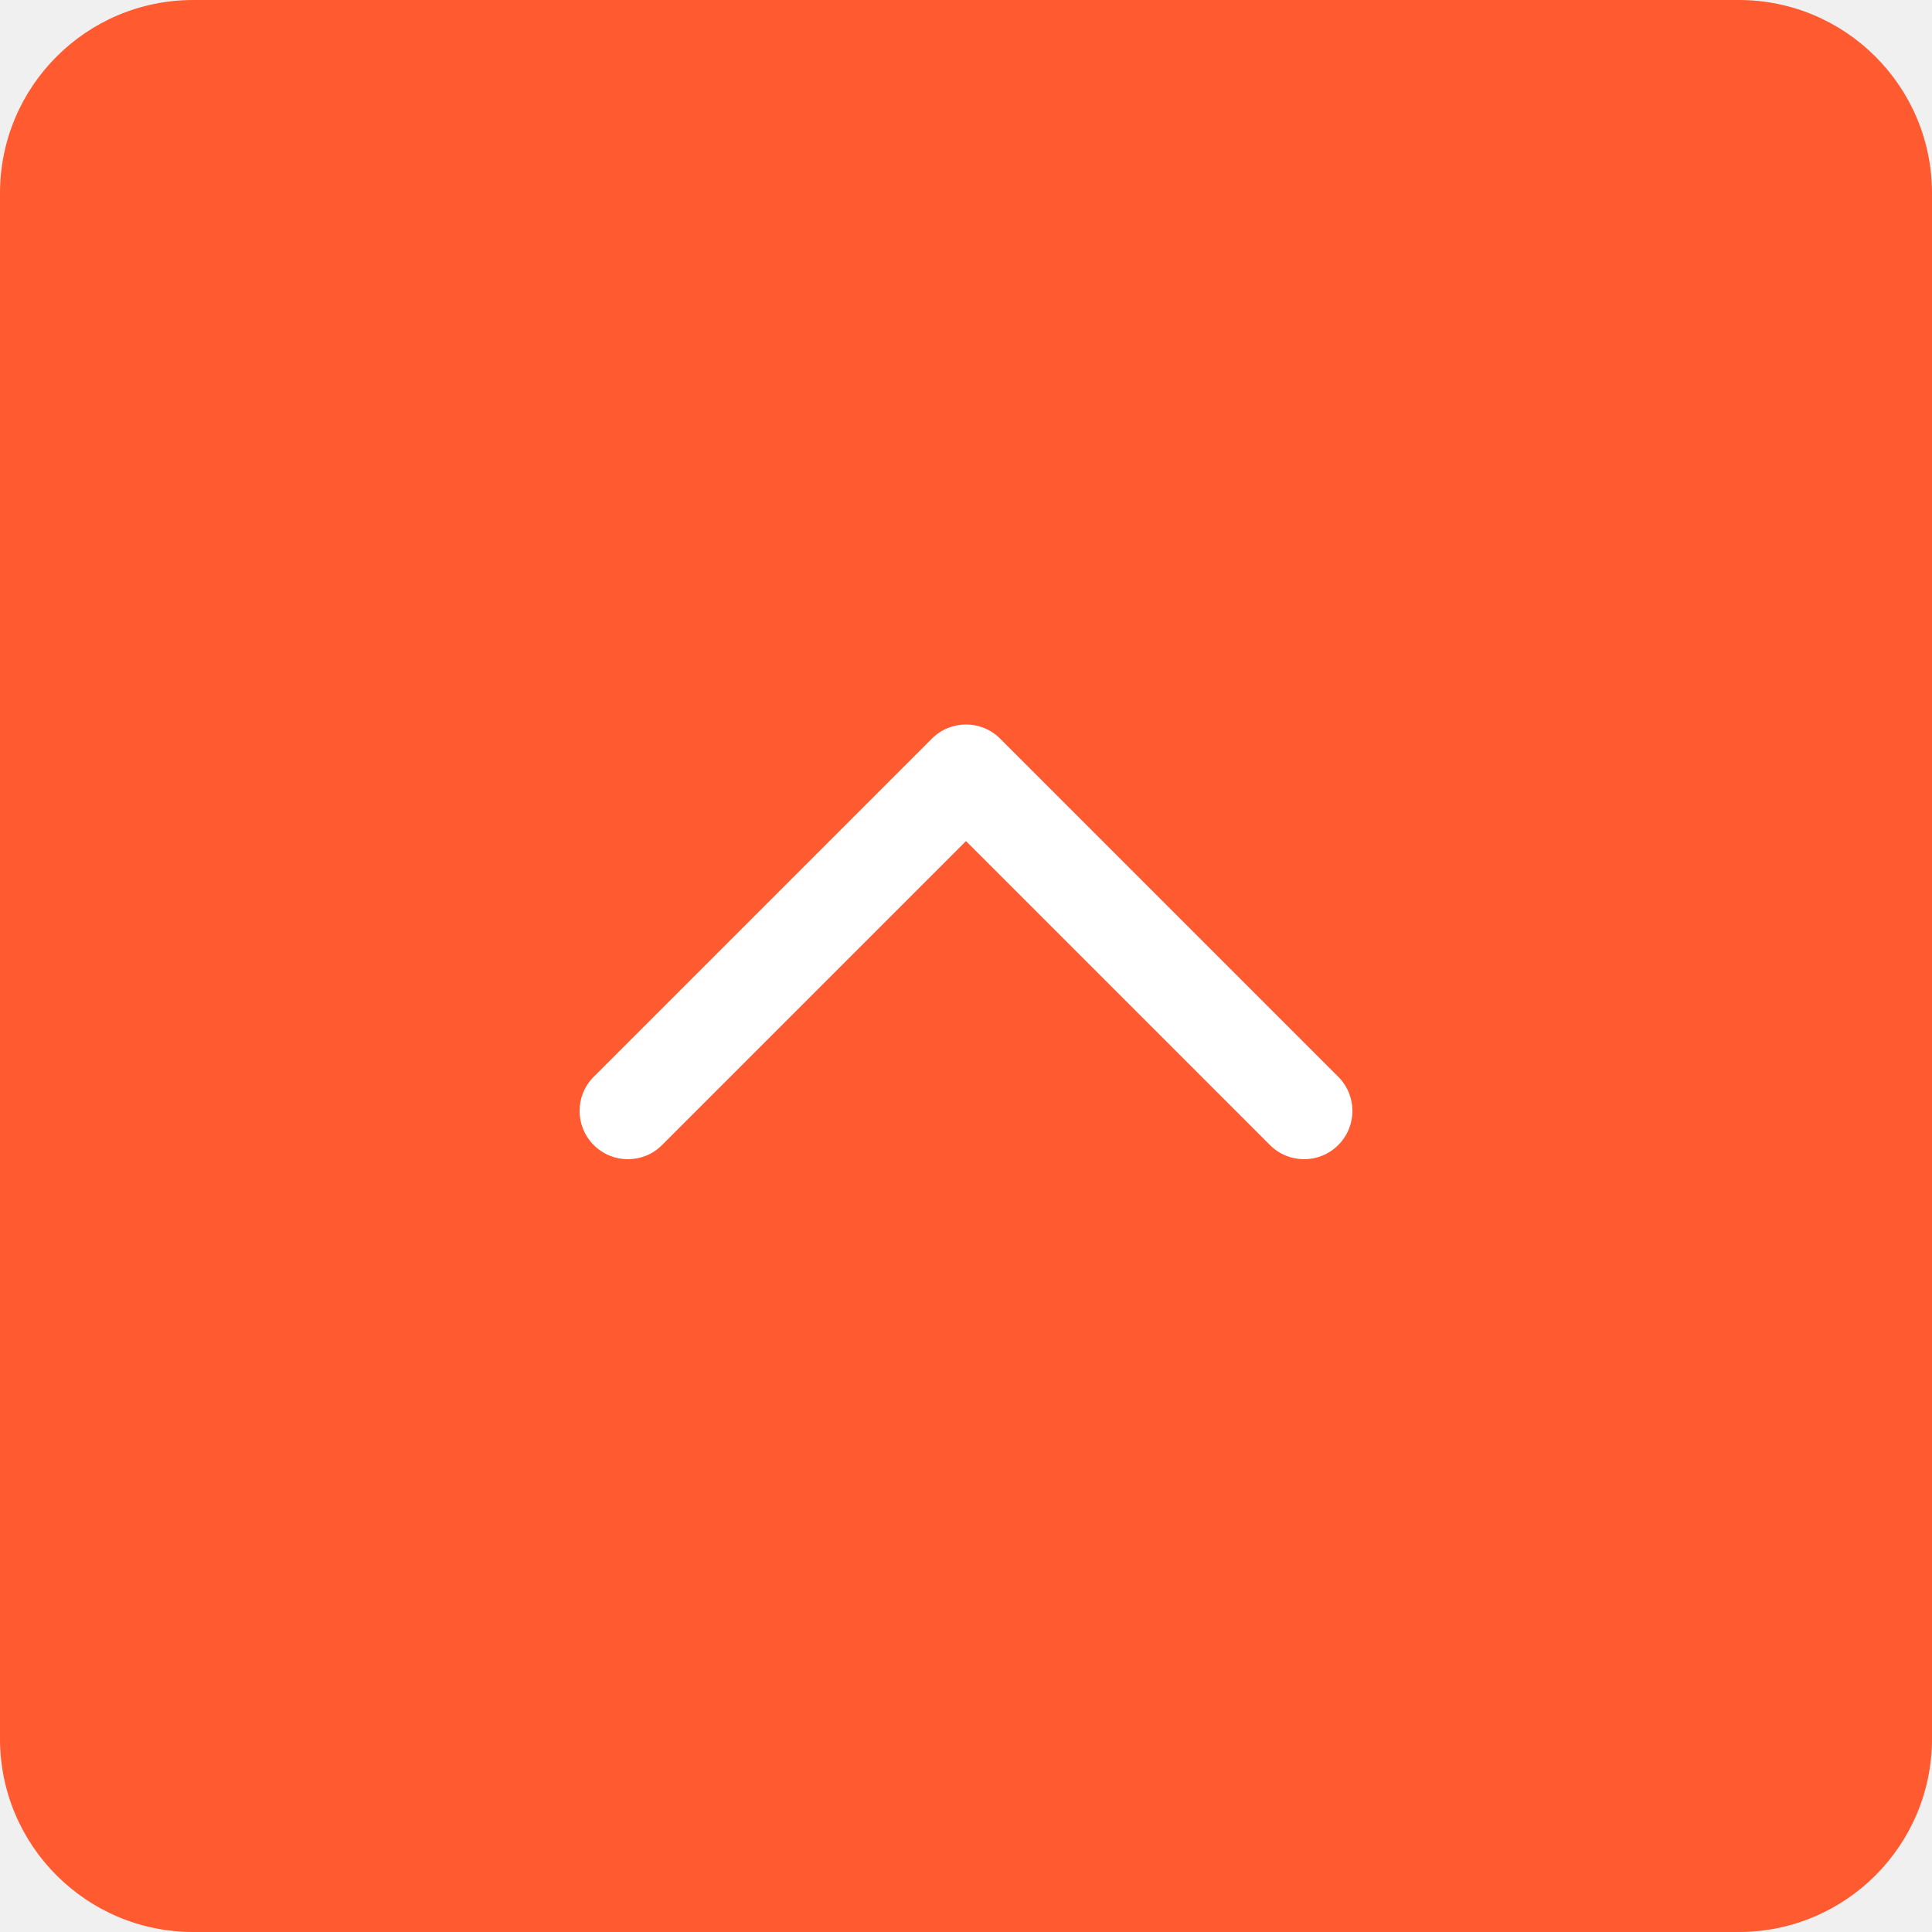
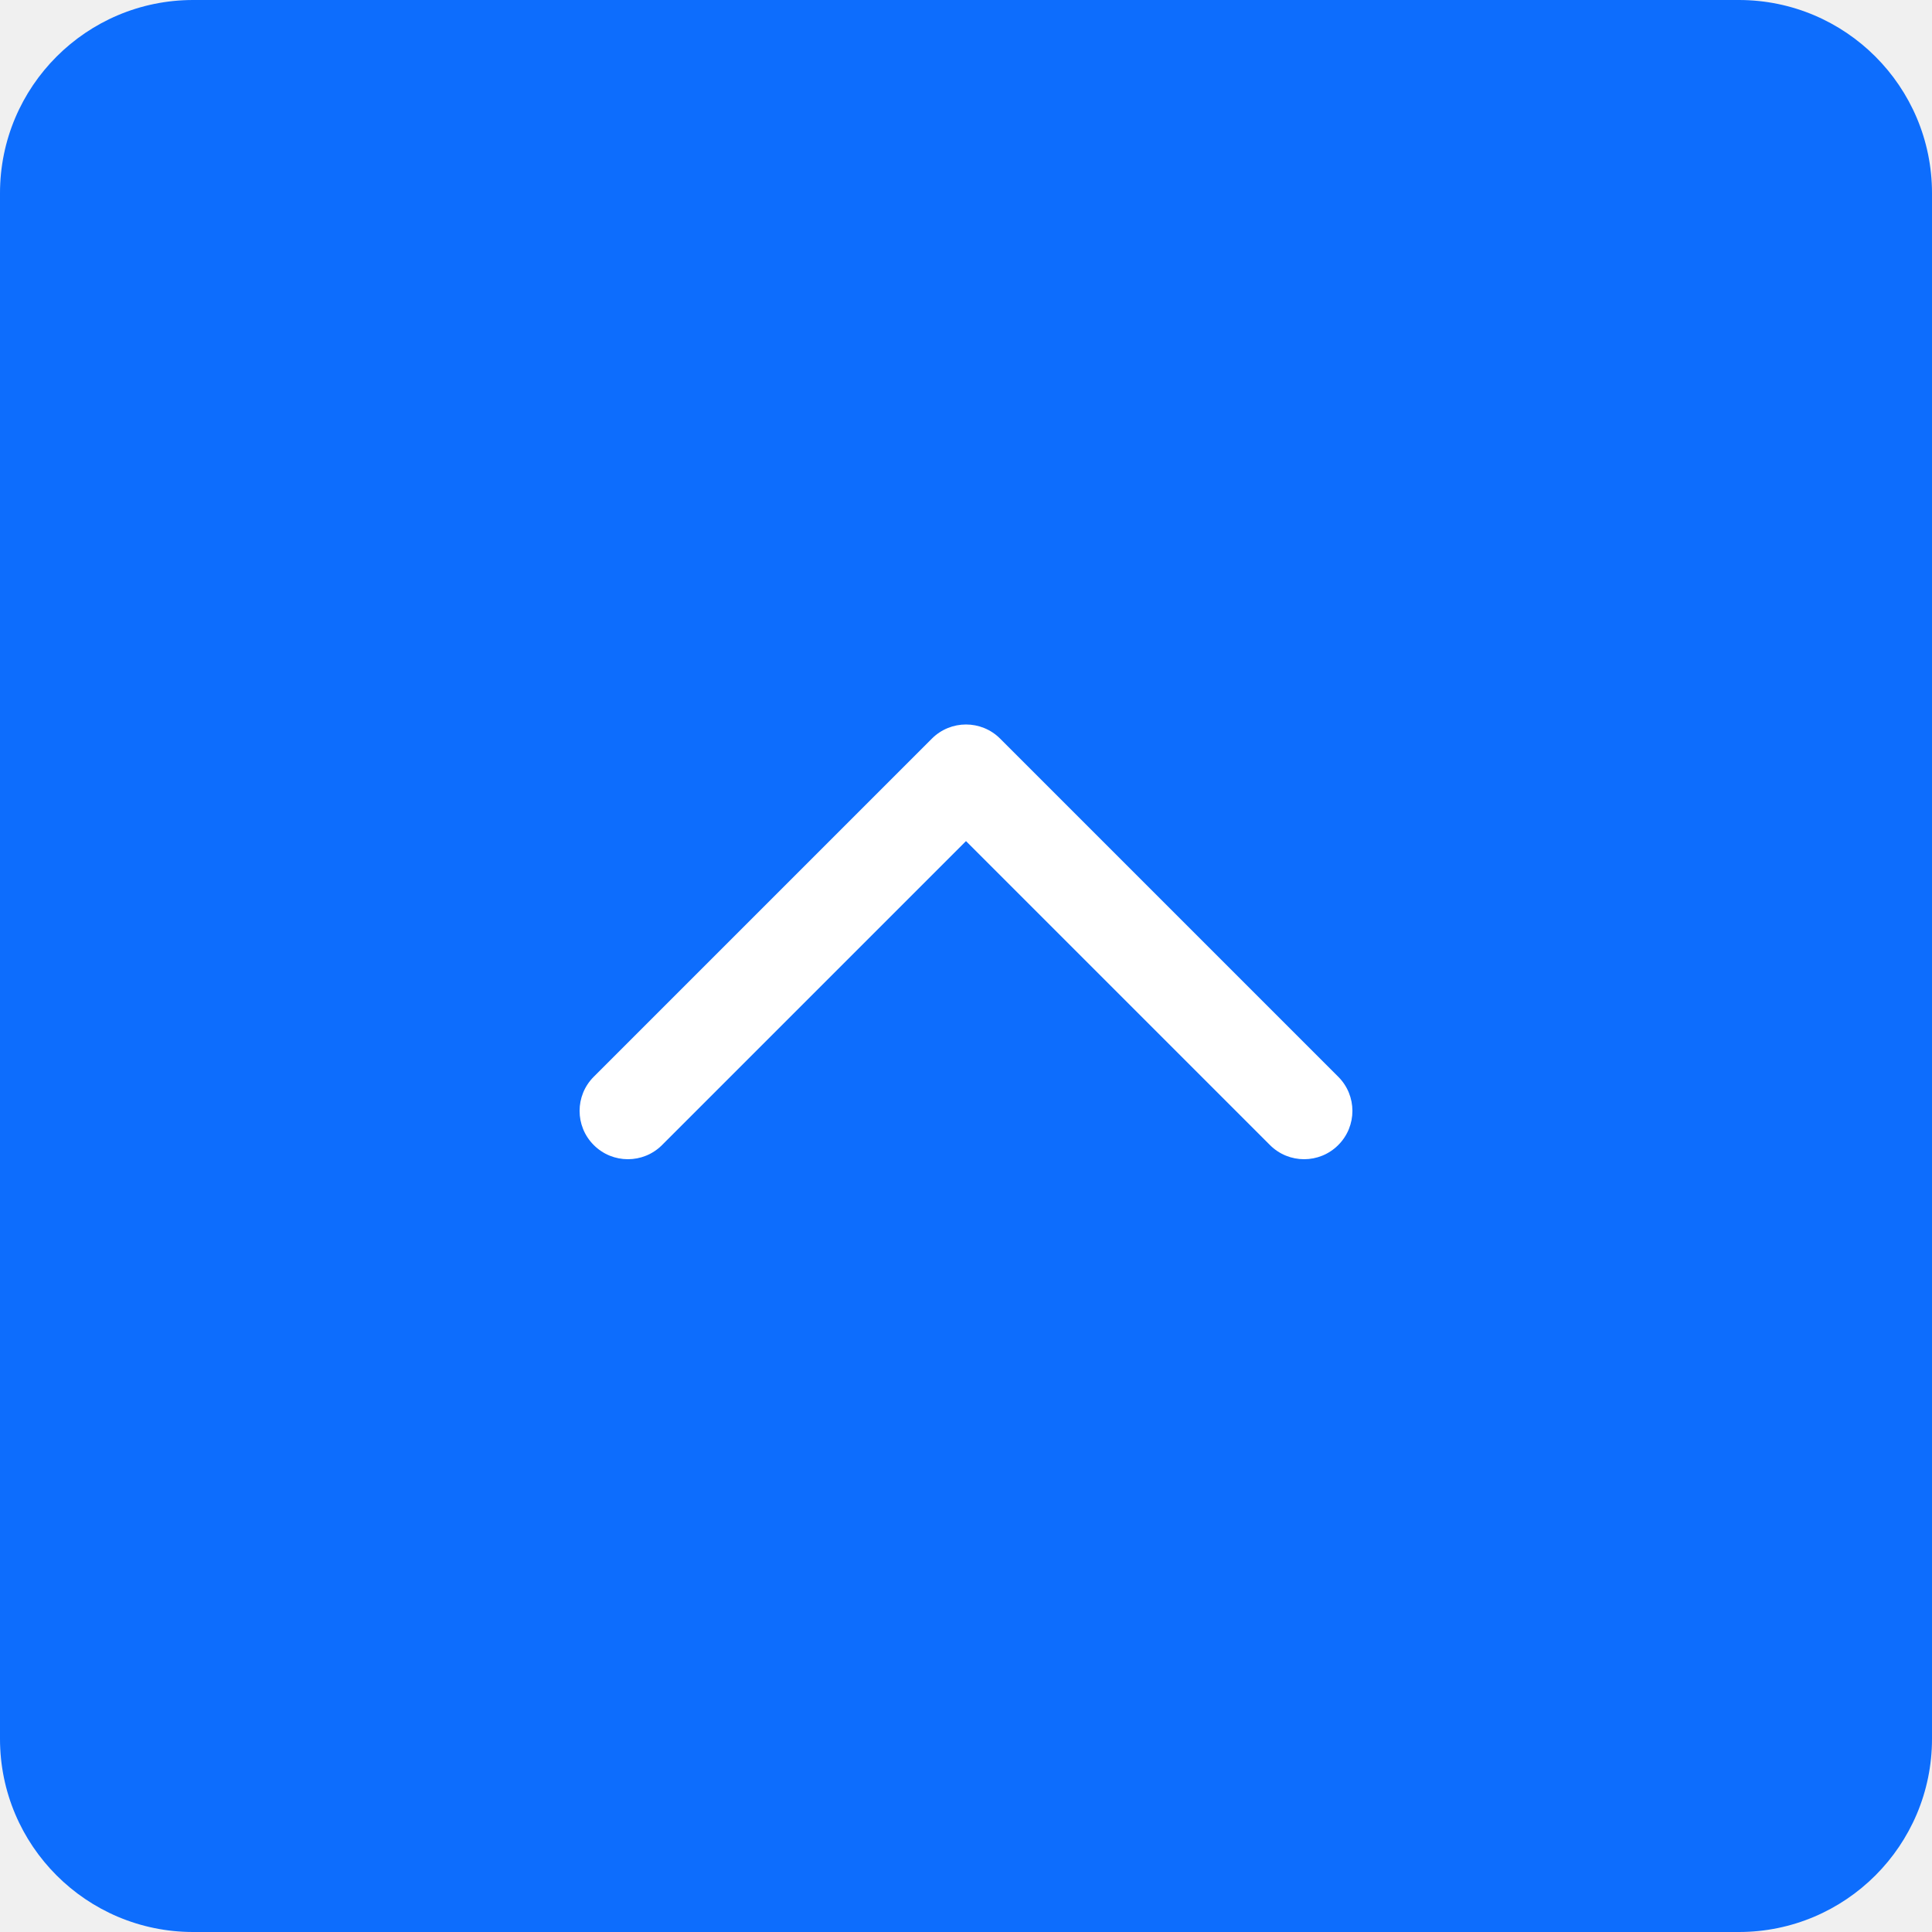
<svg xmlns="http://www.w3.org/2000/svg" width="40" height="40" viewBox="0 0 40 40" fill="none">
-   <rect width="40" height="40" rx="4" fill="#FF5A30" />
+   <rect width="40" height="40" rx="4" fill="#0D6DFD" />
  <path fill-rule="evenodd" clip-rule="evenodd" d="M12.293 23.707C11.902 23.317 11.902 22.683 12.293 22.293L19.293 15.293C19.683 14.902 20.317 14.902 20.707 15.293L27.707 22.293C28.098 22.683 28.098 23.317 27.707 23.707C27.317 24.098 26.683 24.098 26.293 23.707L20 17.414L13.707 23.707C13.317 24.098 12.683 24.098 12.293 23.707Z" fill="white" />
</svg>
